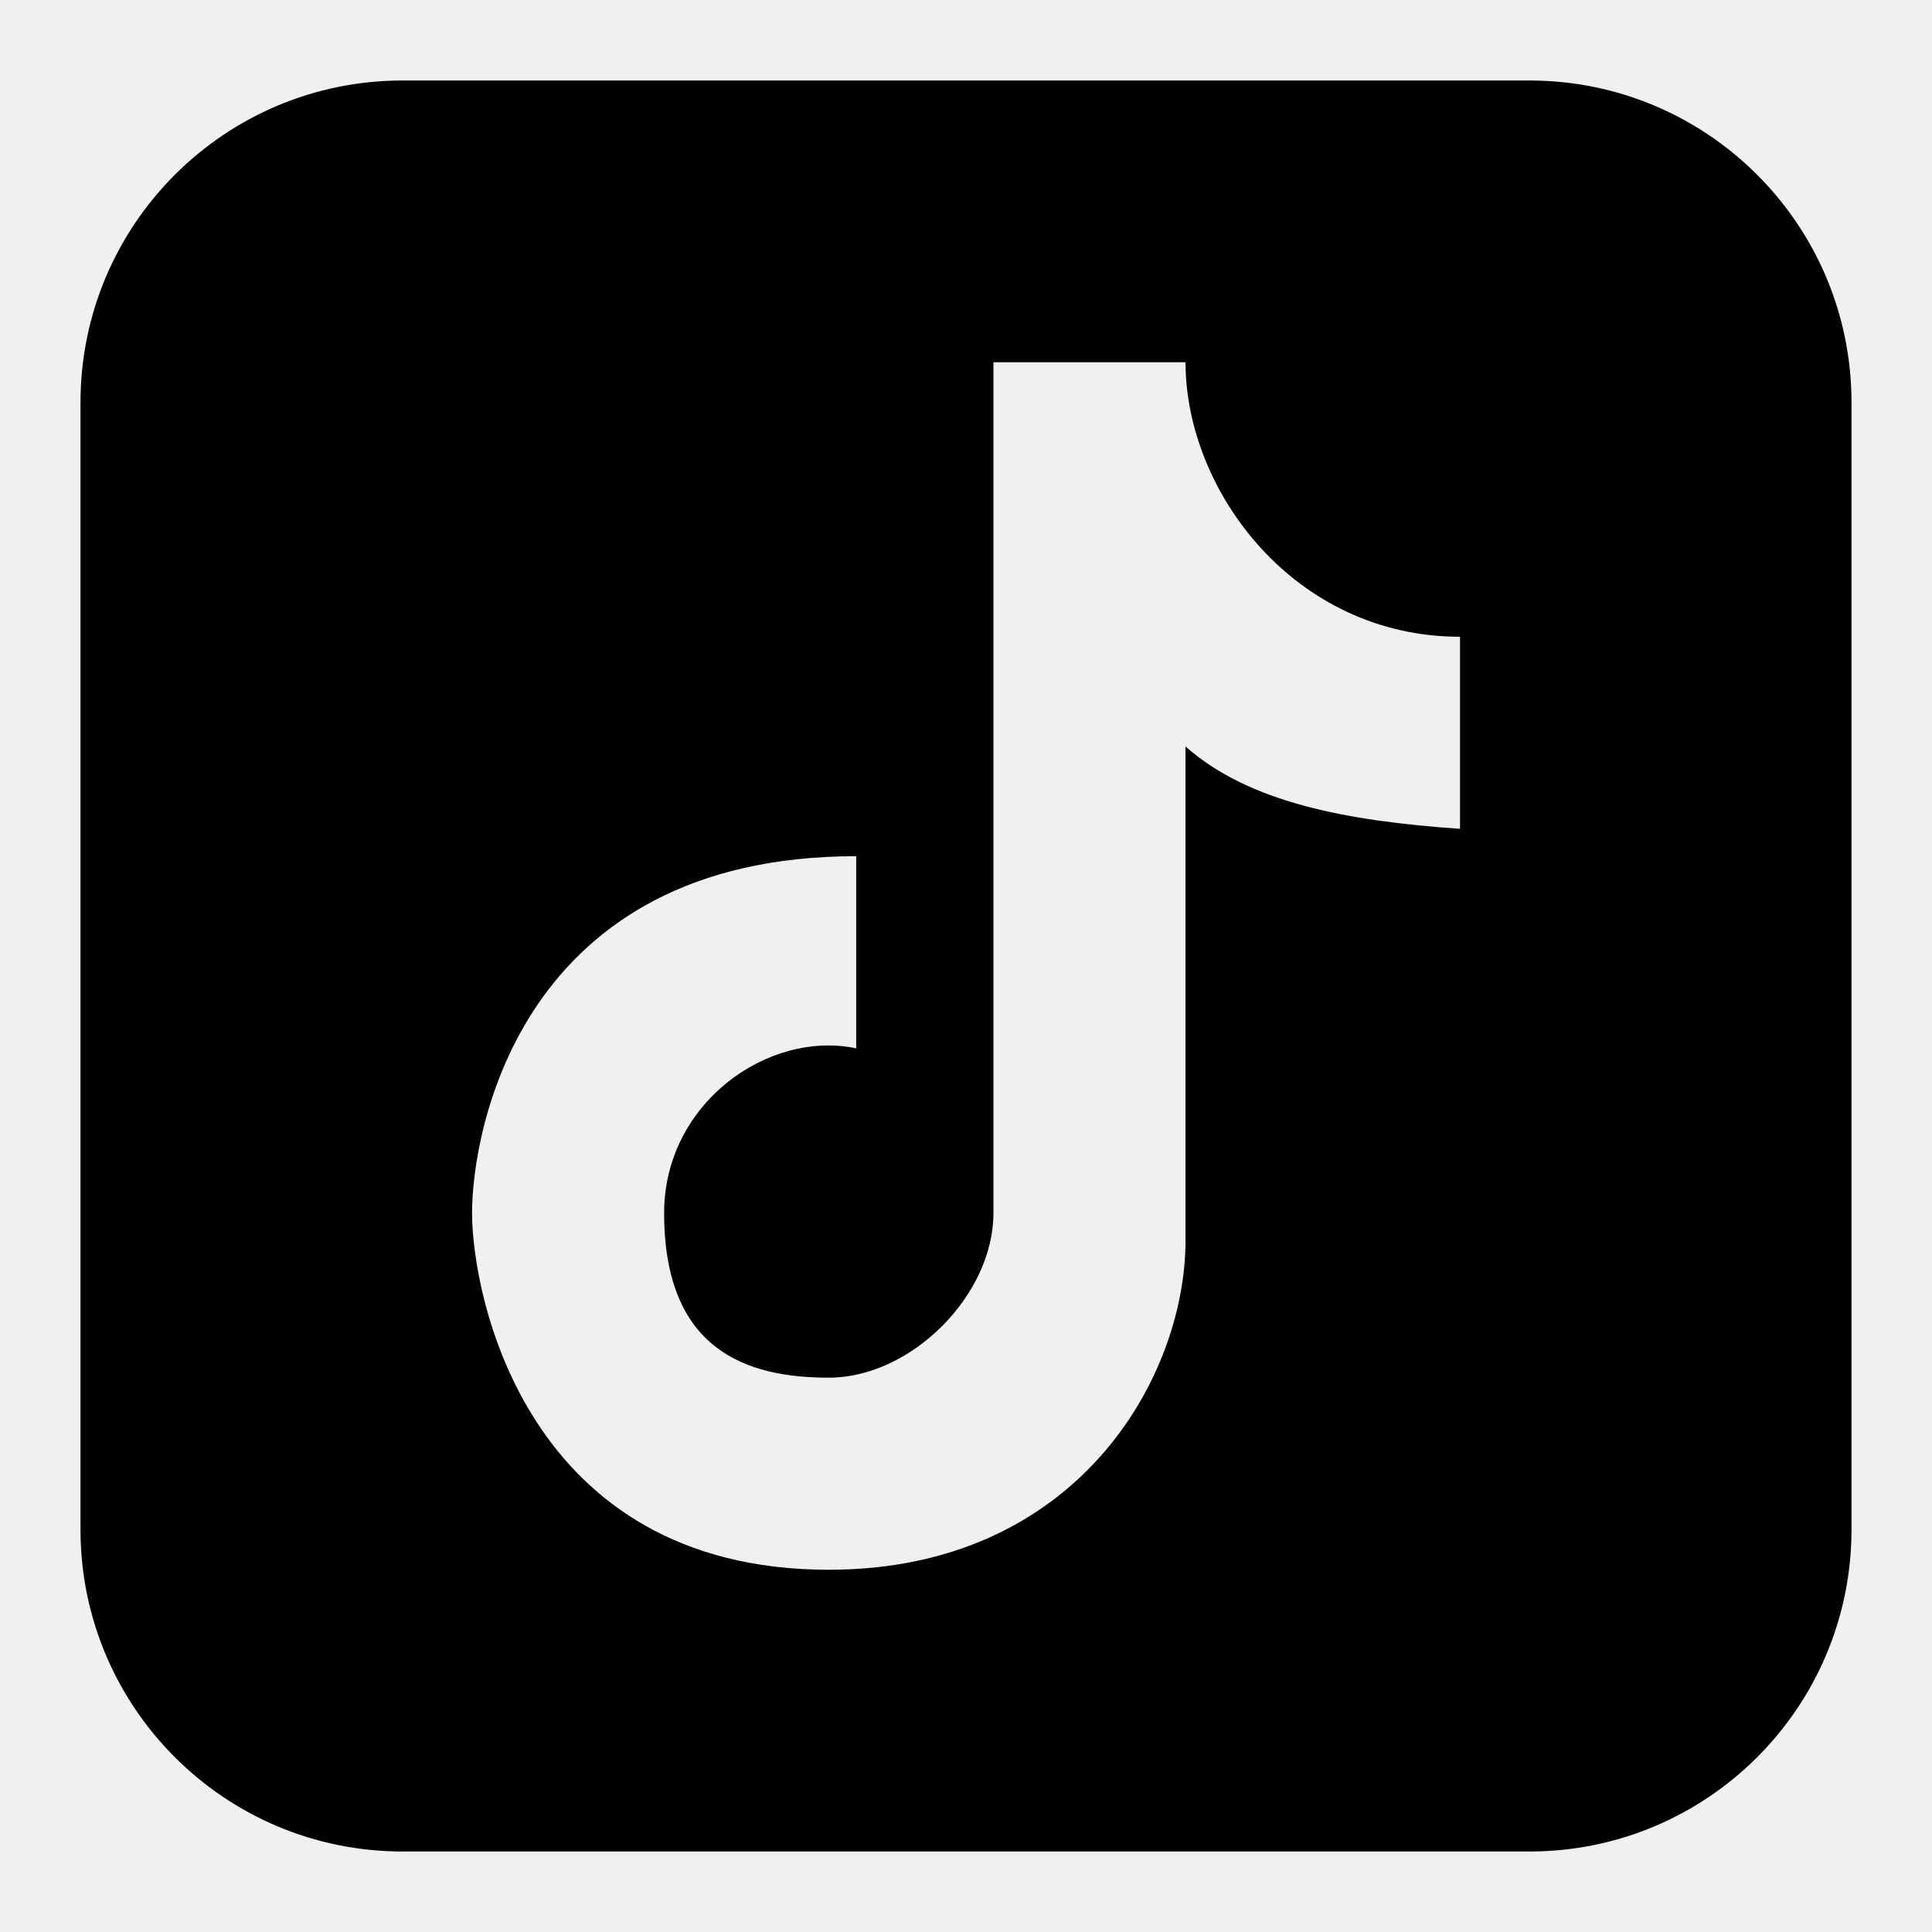
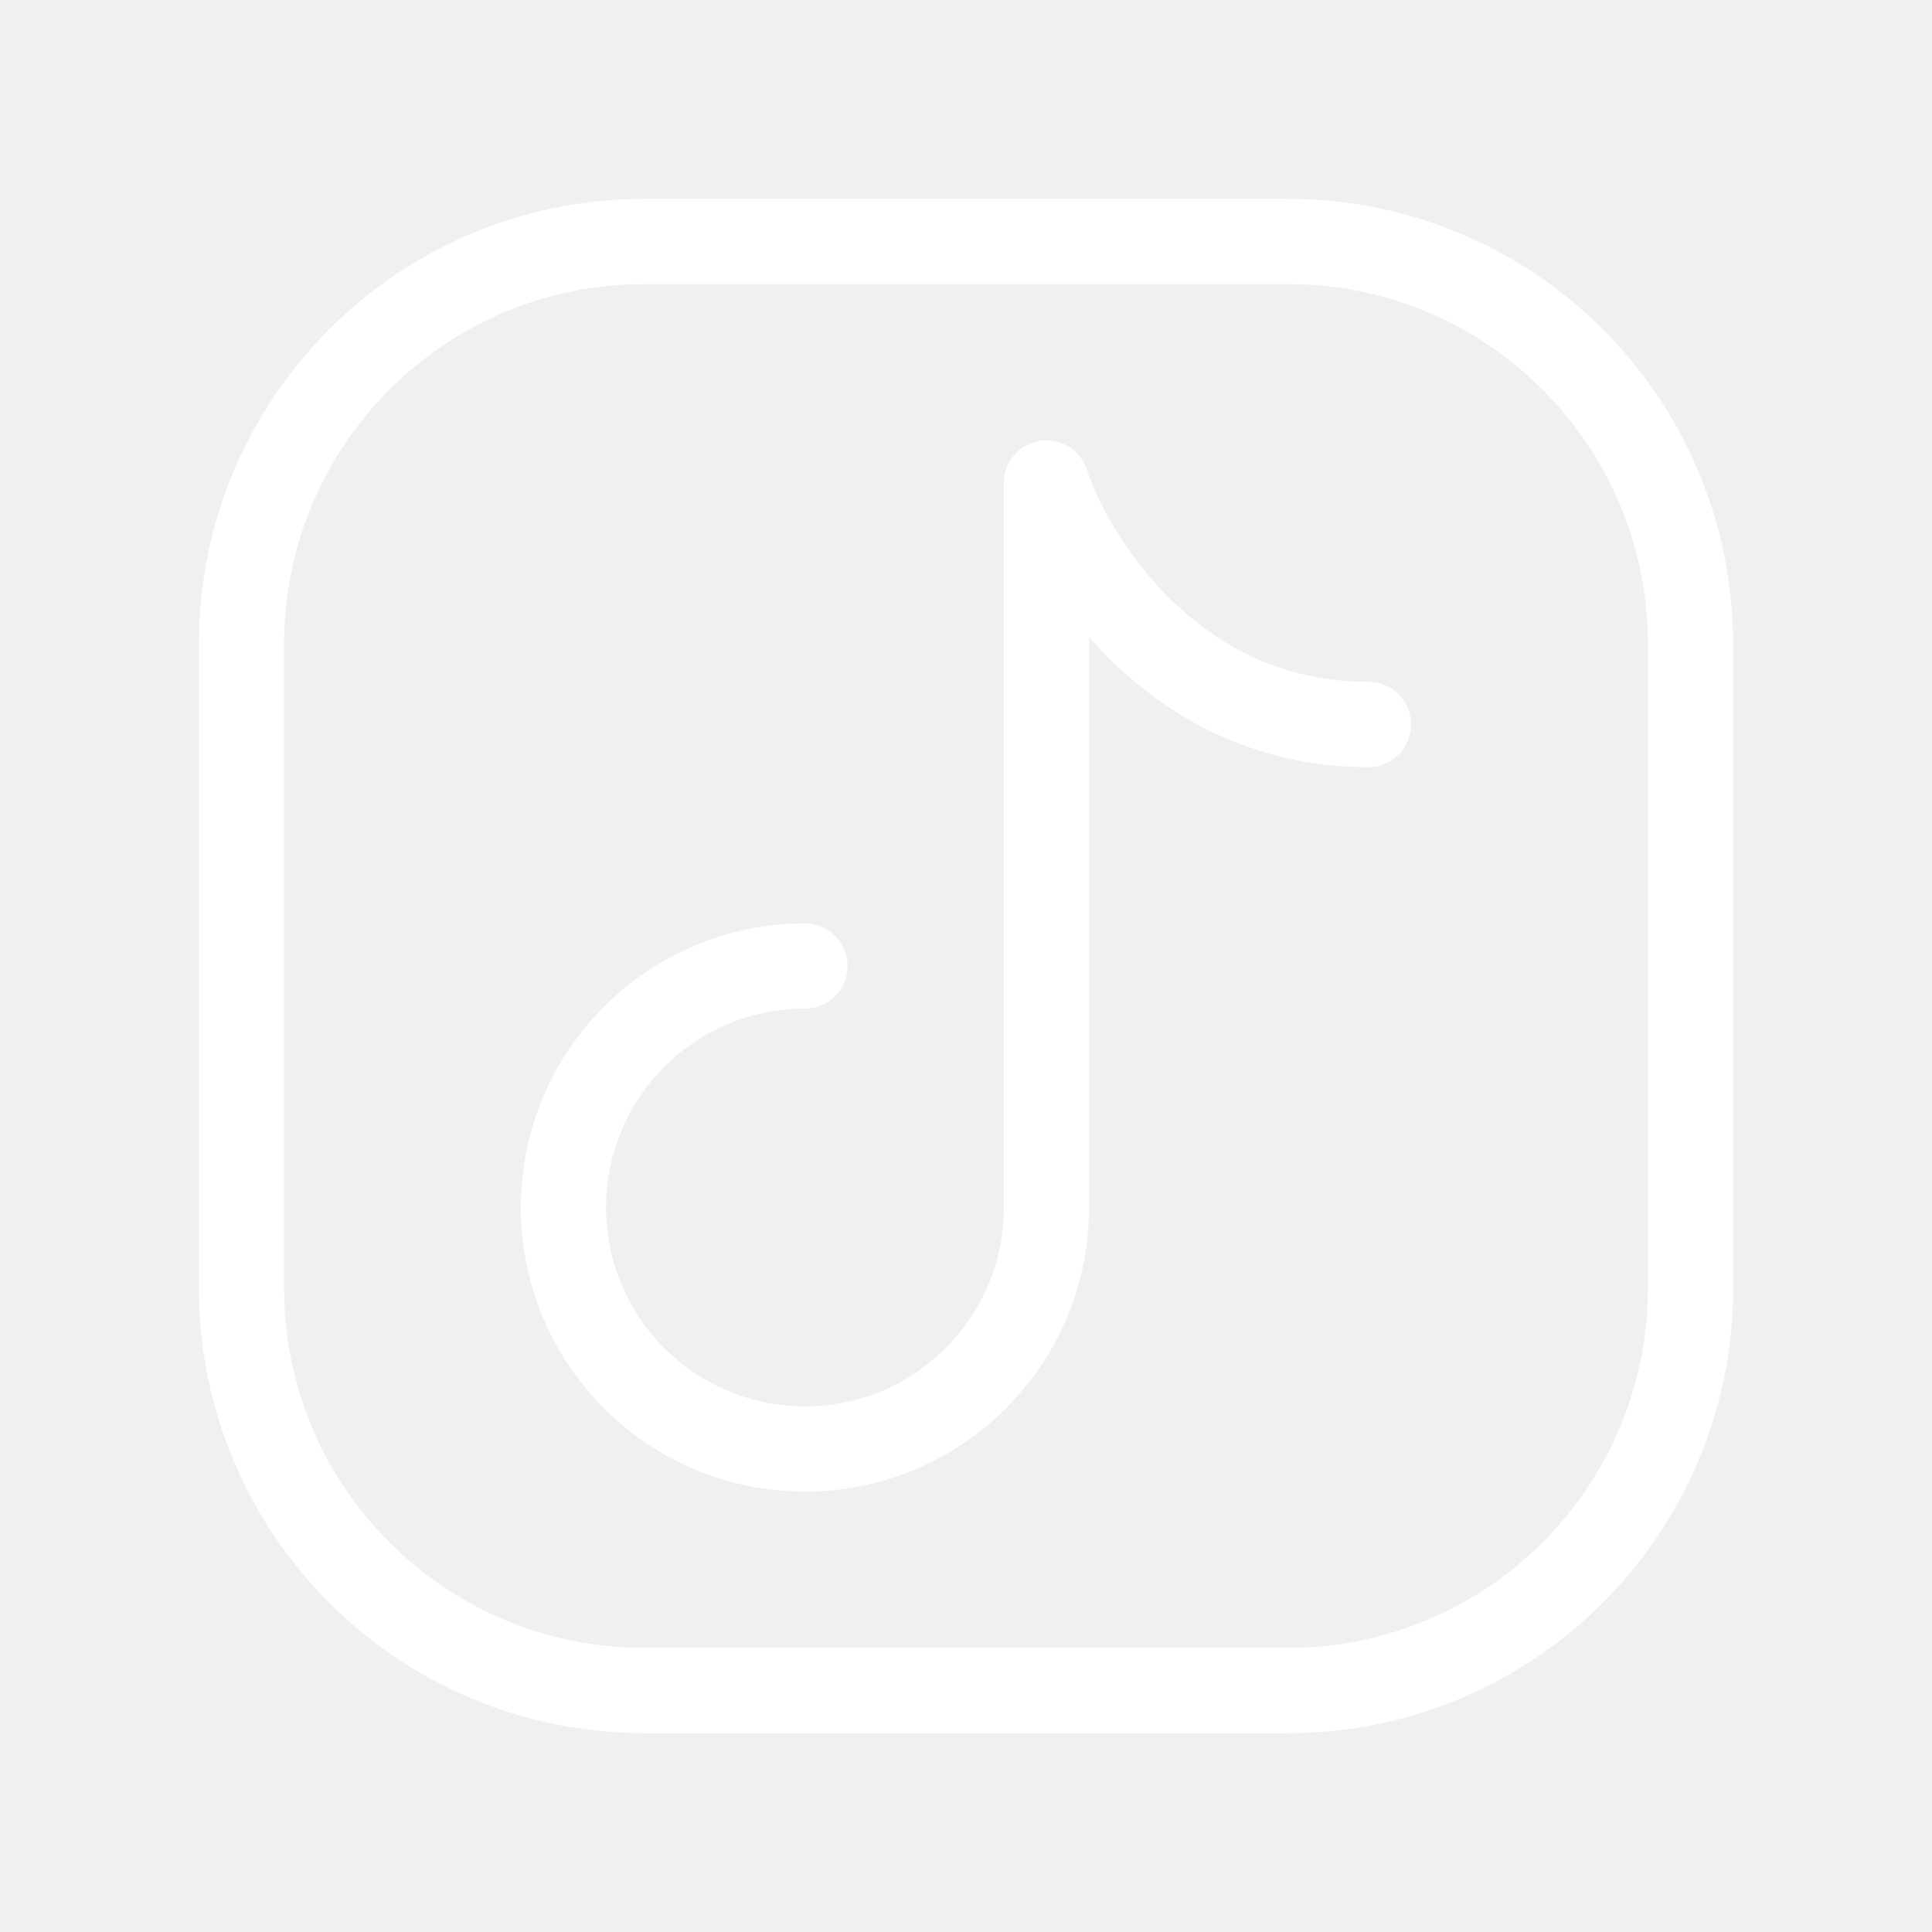
- <svg xmlns="http://www.w3.org/2000/svg" fill="none" viewBox="0 0 24 24" id="Tiktok-Logo--Streamline-Logos-Block" height="24" width="24">
-   <path fill="#000000" fill-rule="evenodd" d="M5 1a4 4 0 0 0 -4 4v14a4 4 0 0 0 4 4h14a4 4 0 0 0 4 -4V5a4 4 0 0 0 -4 -4H5Zm7.34 3.5h2.387c0 1.6 1.352 3.41 3.41 3.41v2.386c-1.417 -0.098 -2.628 -0.33 -3.41 -1.023v6.136c0 1.705 -1.348 4.091 -4.431 4.091 -3.766 0 -4.432 -3.41 -4.432 -4.432 0 -1.022 0.6 -4.432 4.772 -4.432v2.387c-1.091 -0.231 -2.386 0.681 -2.386 2.045 0 1.705 1.023 2.046 2.046 2.046 1.022 0 2.045 -1.023 2.045 -2.046V4.5Z" clip-rule="evenodd" stroke-width="1" />
+ <svg xmlns="http://www.w3.org/2000/svg" width="34" height="34" viewBox="0 0 34 34" fill="none">
+   <path d="M29.75 11.333V22.667C29.75 26.579 26.579 29.75 22.667 29.75H11.333C7.421 29.75 4.25 26.579 4.25 22.667V11.333C4.25 7.421 7.421 4.25 11.333 4.25H22.667C26.579 4.25 29.75 7.421 29.75 11.333Z" stroke="white" stroke-width="1.5" stroke-linecap="round" stroke-linejoin="round" />
+   <path d="M14.166 17C11.819 17 9.916 18.903 9.916 21.25C9.916 23.597 11.819 25.5 14.166 25.5C16.514 25.5 18.416 23.597 18.416 21.25V8.5C18.889 9.917 20.683 12.75 24.083 12.75" stroke="white" stroke-width="1.5" stroke-linecap="round" stroke-linejoin="round" />
</svg>
